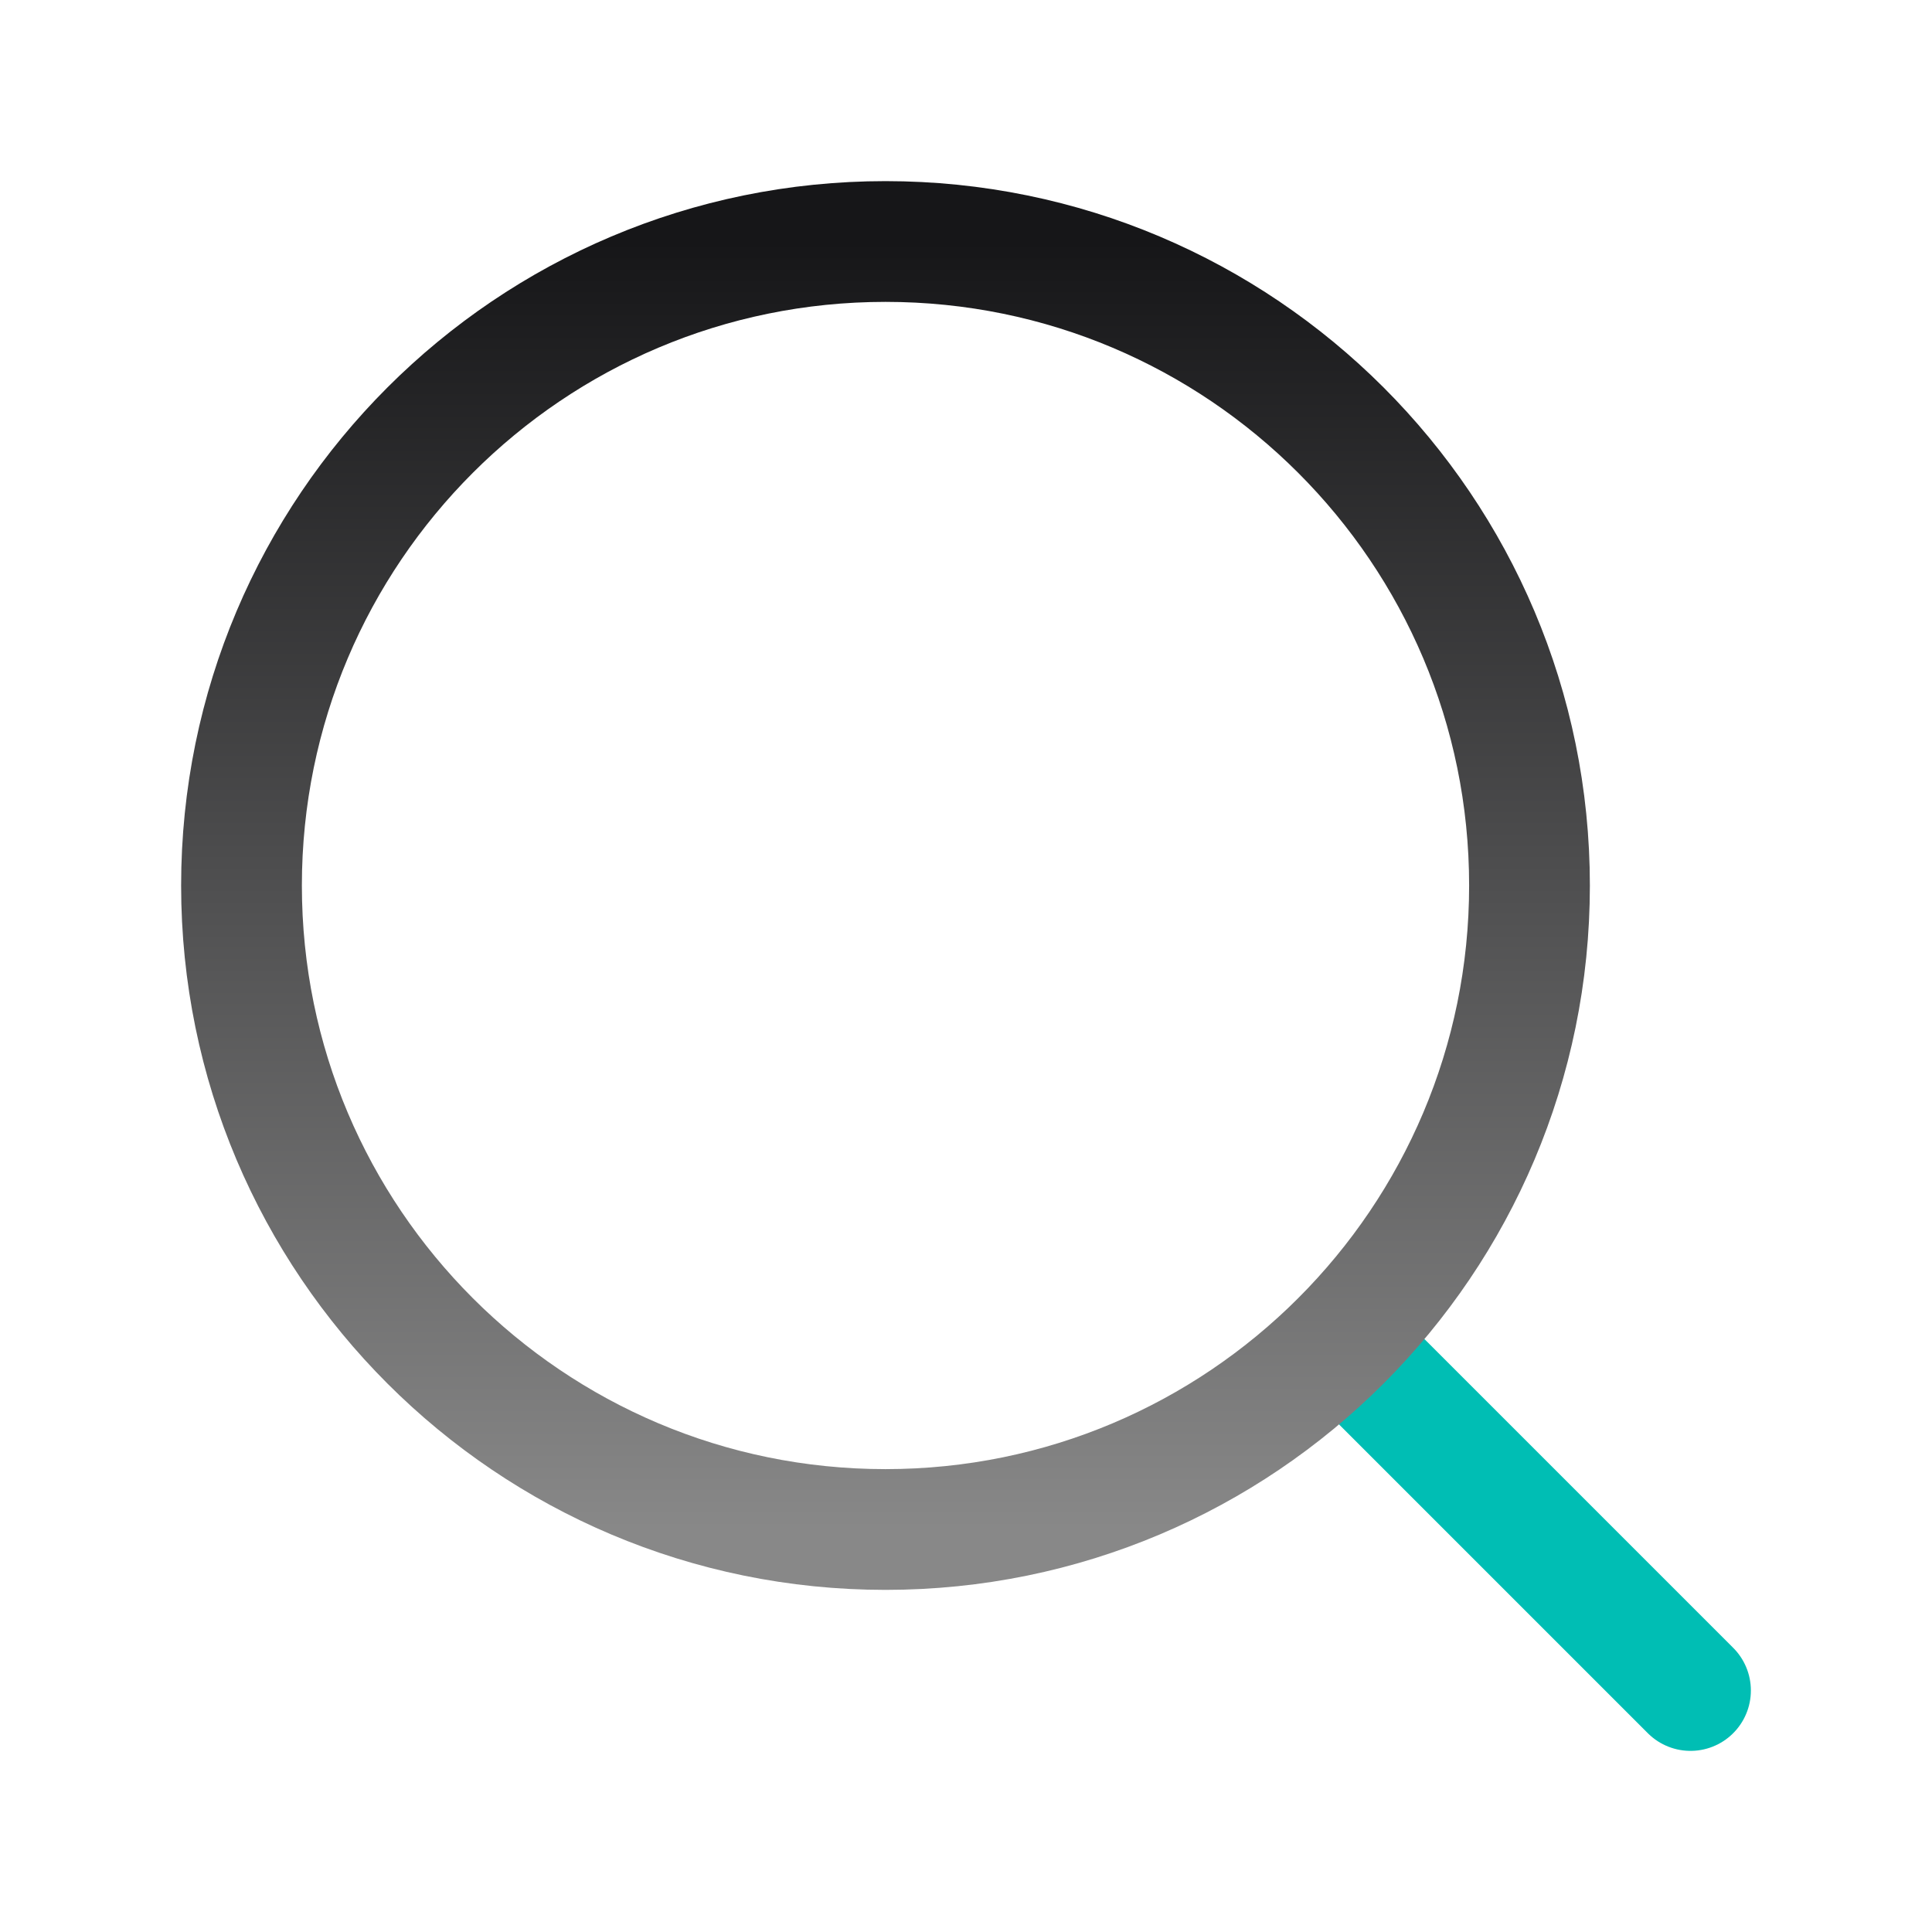
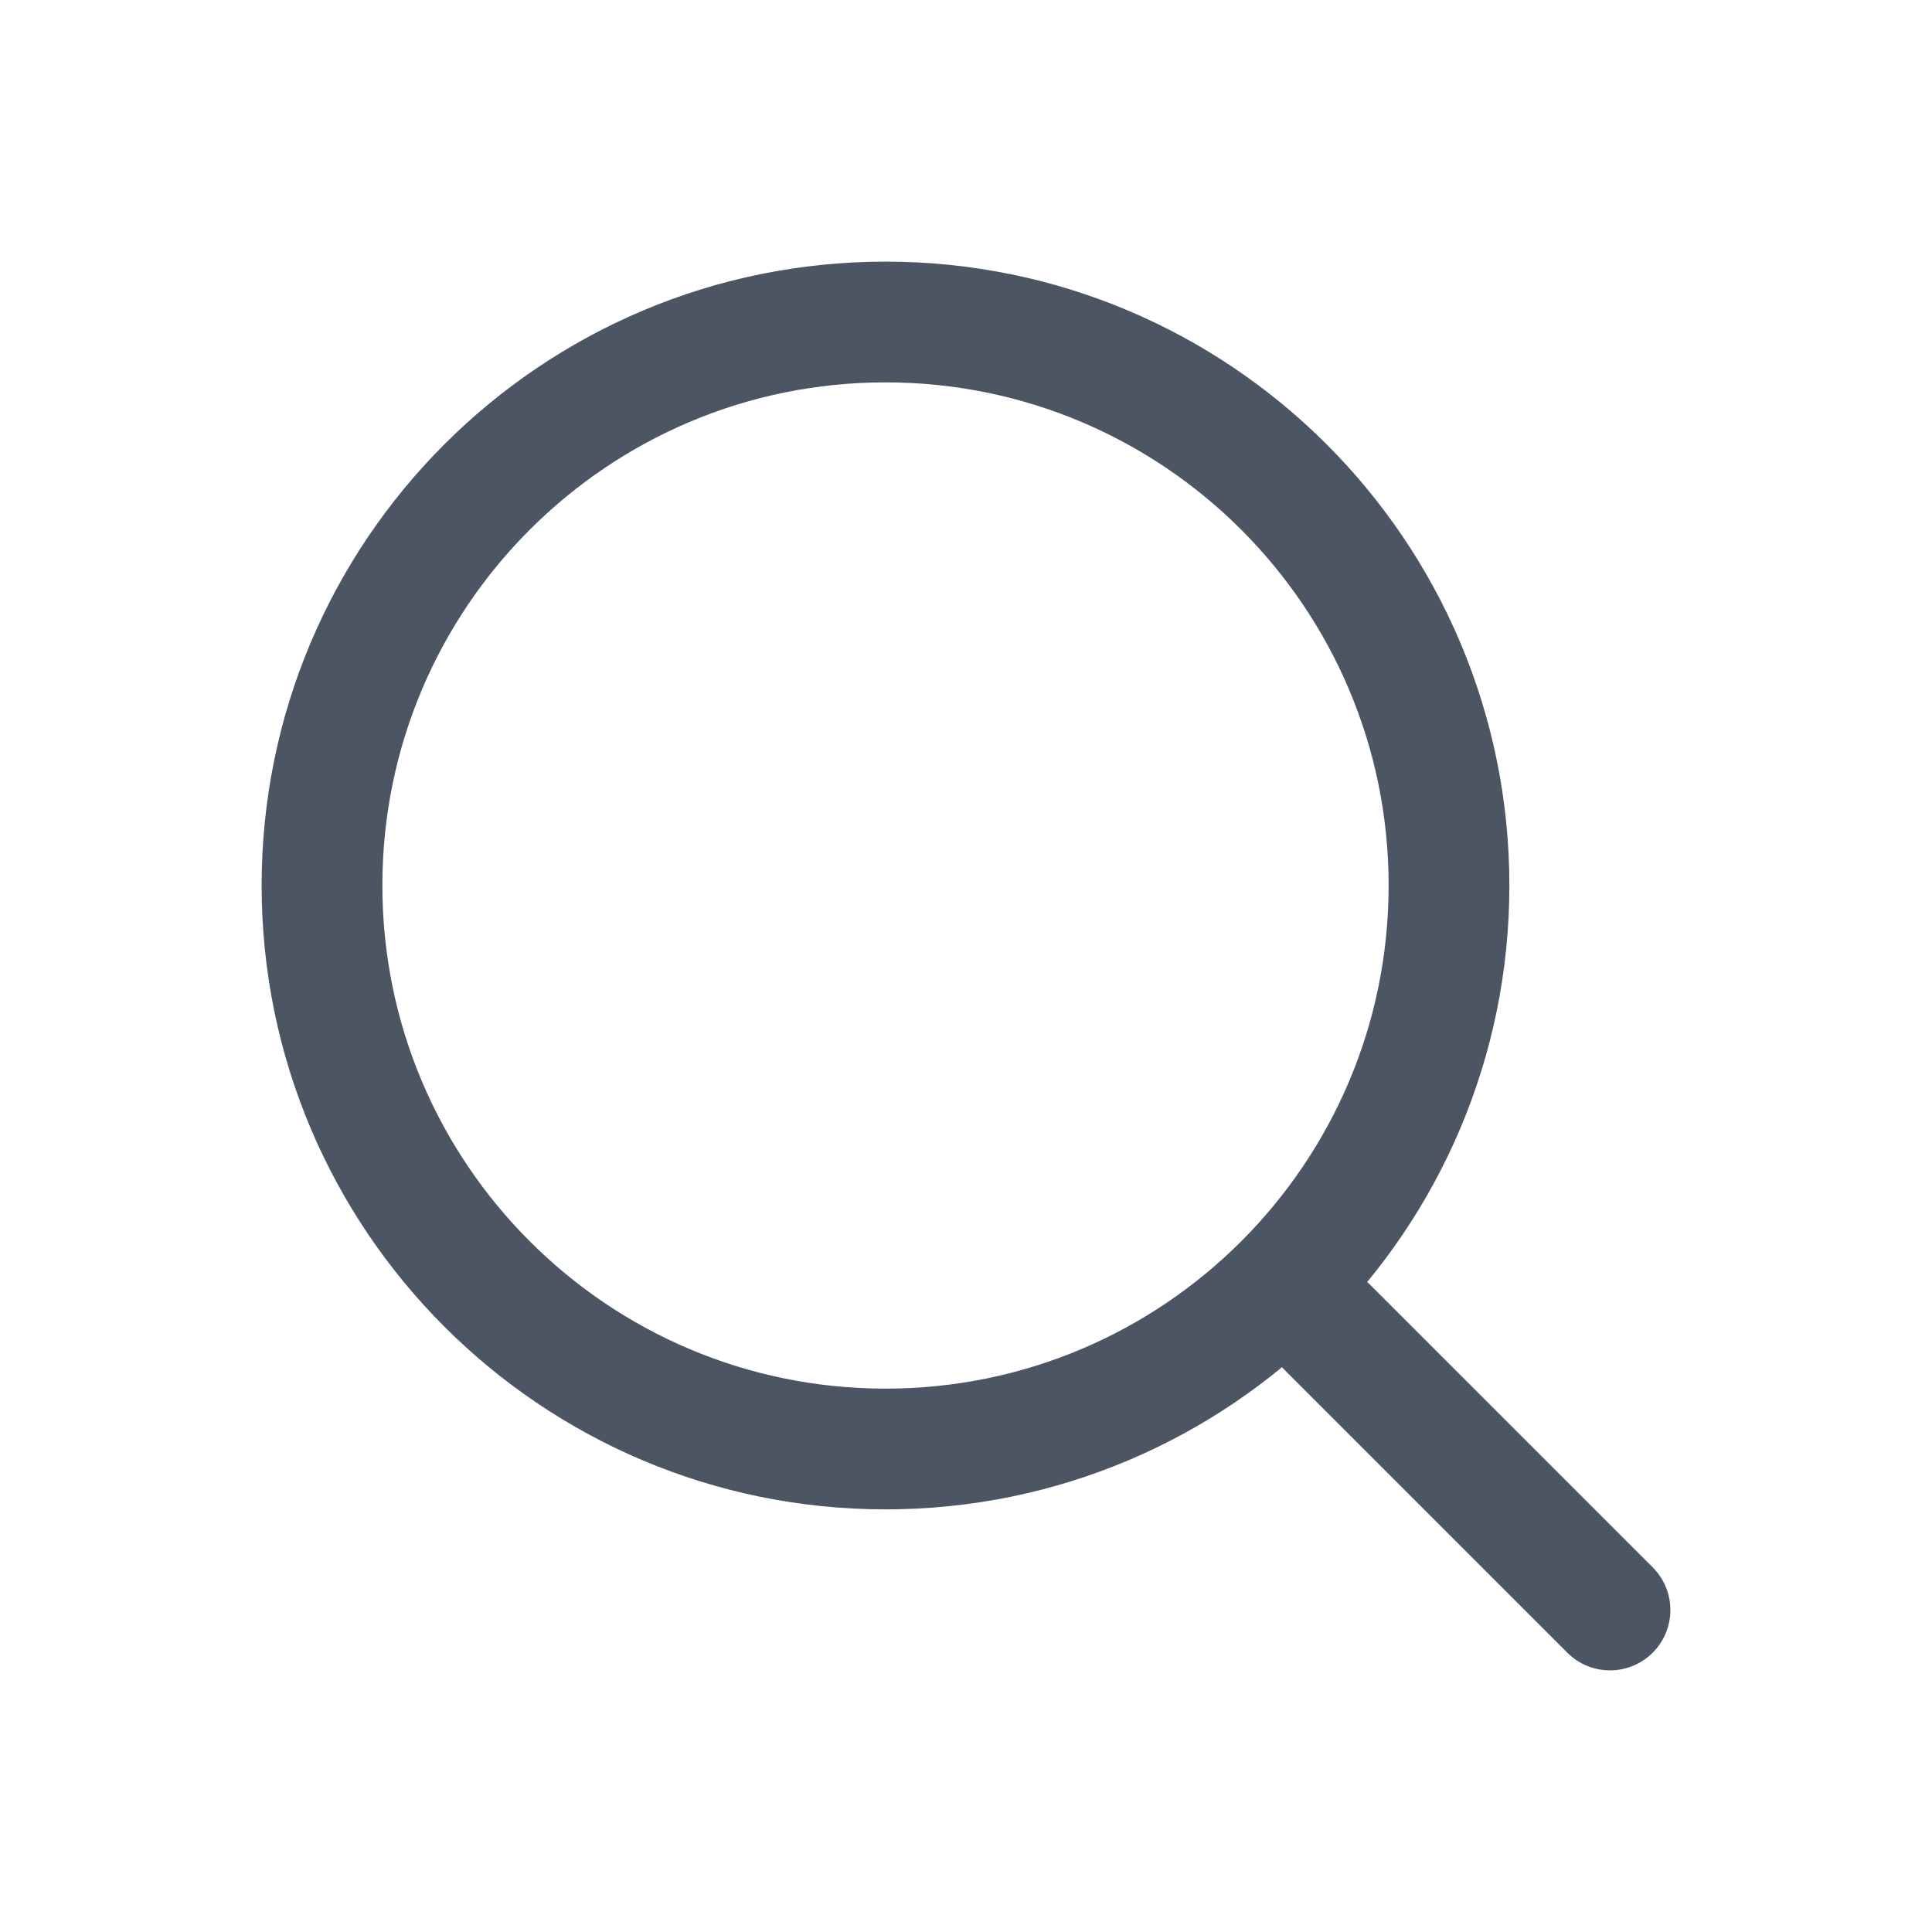
<svg xmlns="http://www.w3.org/2000/svg" width="24" height="24" viewBox="0 0 24 24" fill="none">
-   <path d="M21 21L16.66 16.66" stroke="#00BEB4" stroke-width="1.5" stroke-linecap="round" stroke-linejoin="round" />
-   <path d="M11 19C15.418 19 19 15.418 19 11C19 6.582 15.418 3 11 3C6.582 3 3 6.582 3 11C3 15.418 6.582 19 11 19Z" stroke="url(#paint0_linear_508_48855)" stroke-width="1.5" stroke-linecap="round" stroke-linejoin="round" />
-   <defs>
-     <linearGradient id="paint0_linear_508_48855" x1="11.444" y1="3" x2="11.444" y2="19" gradientUnits="userSpaceOnUse">
-       <stop stop-color="#161618" />
-       <stop offset="1" stop-color="#888888" />
-     </linearGradient>
-   </defs>
+   <circle cx="11" cy="11" r="7" stroke="#4B5563" stroke-width="1.5" />
+   <path d="m20 20-3.5-3.5" stroke="#4B5563" stroke-width="1.5" stroke-linecap="round" />
</svg>
